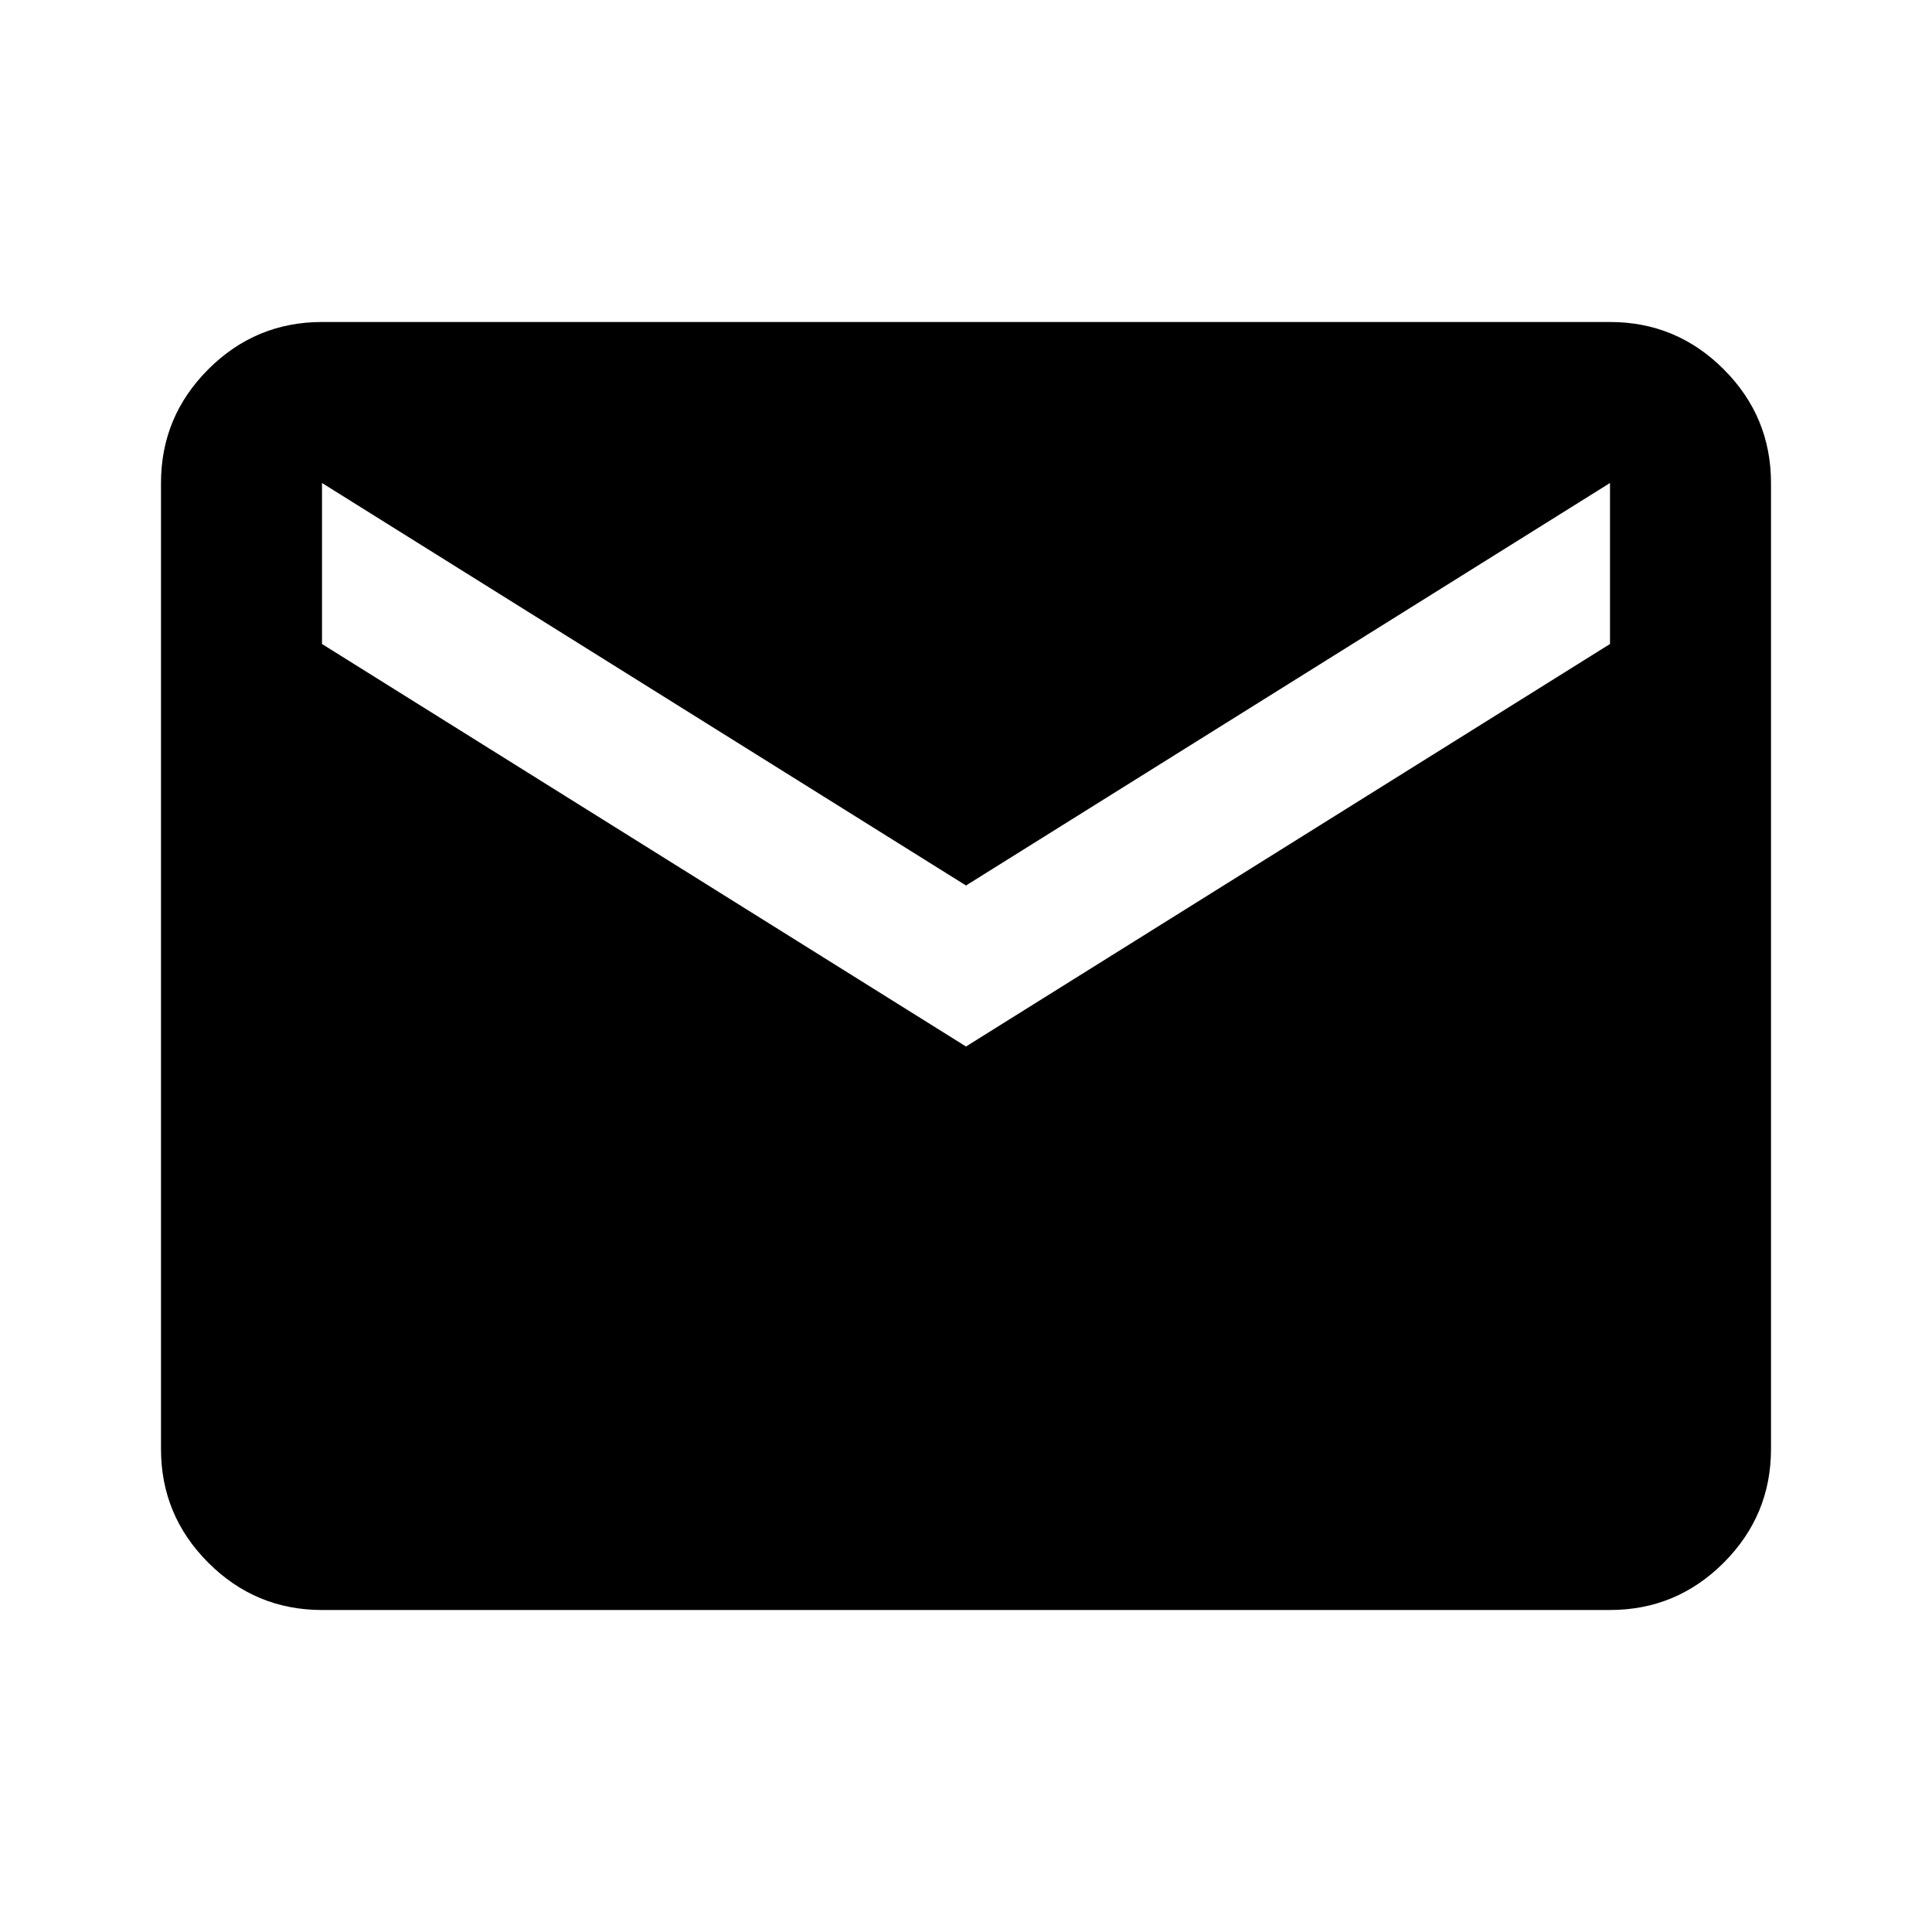
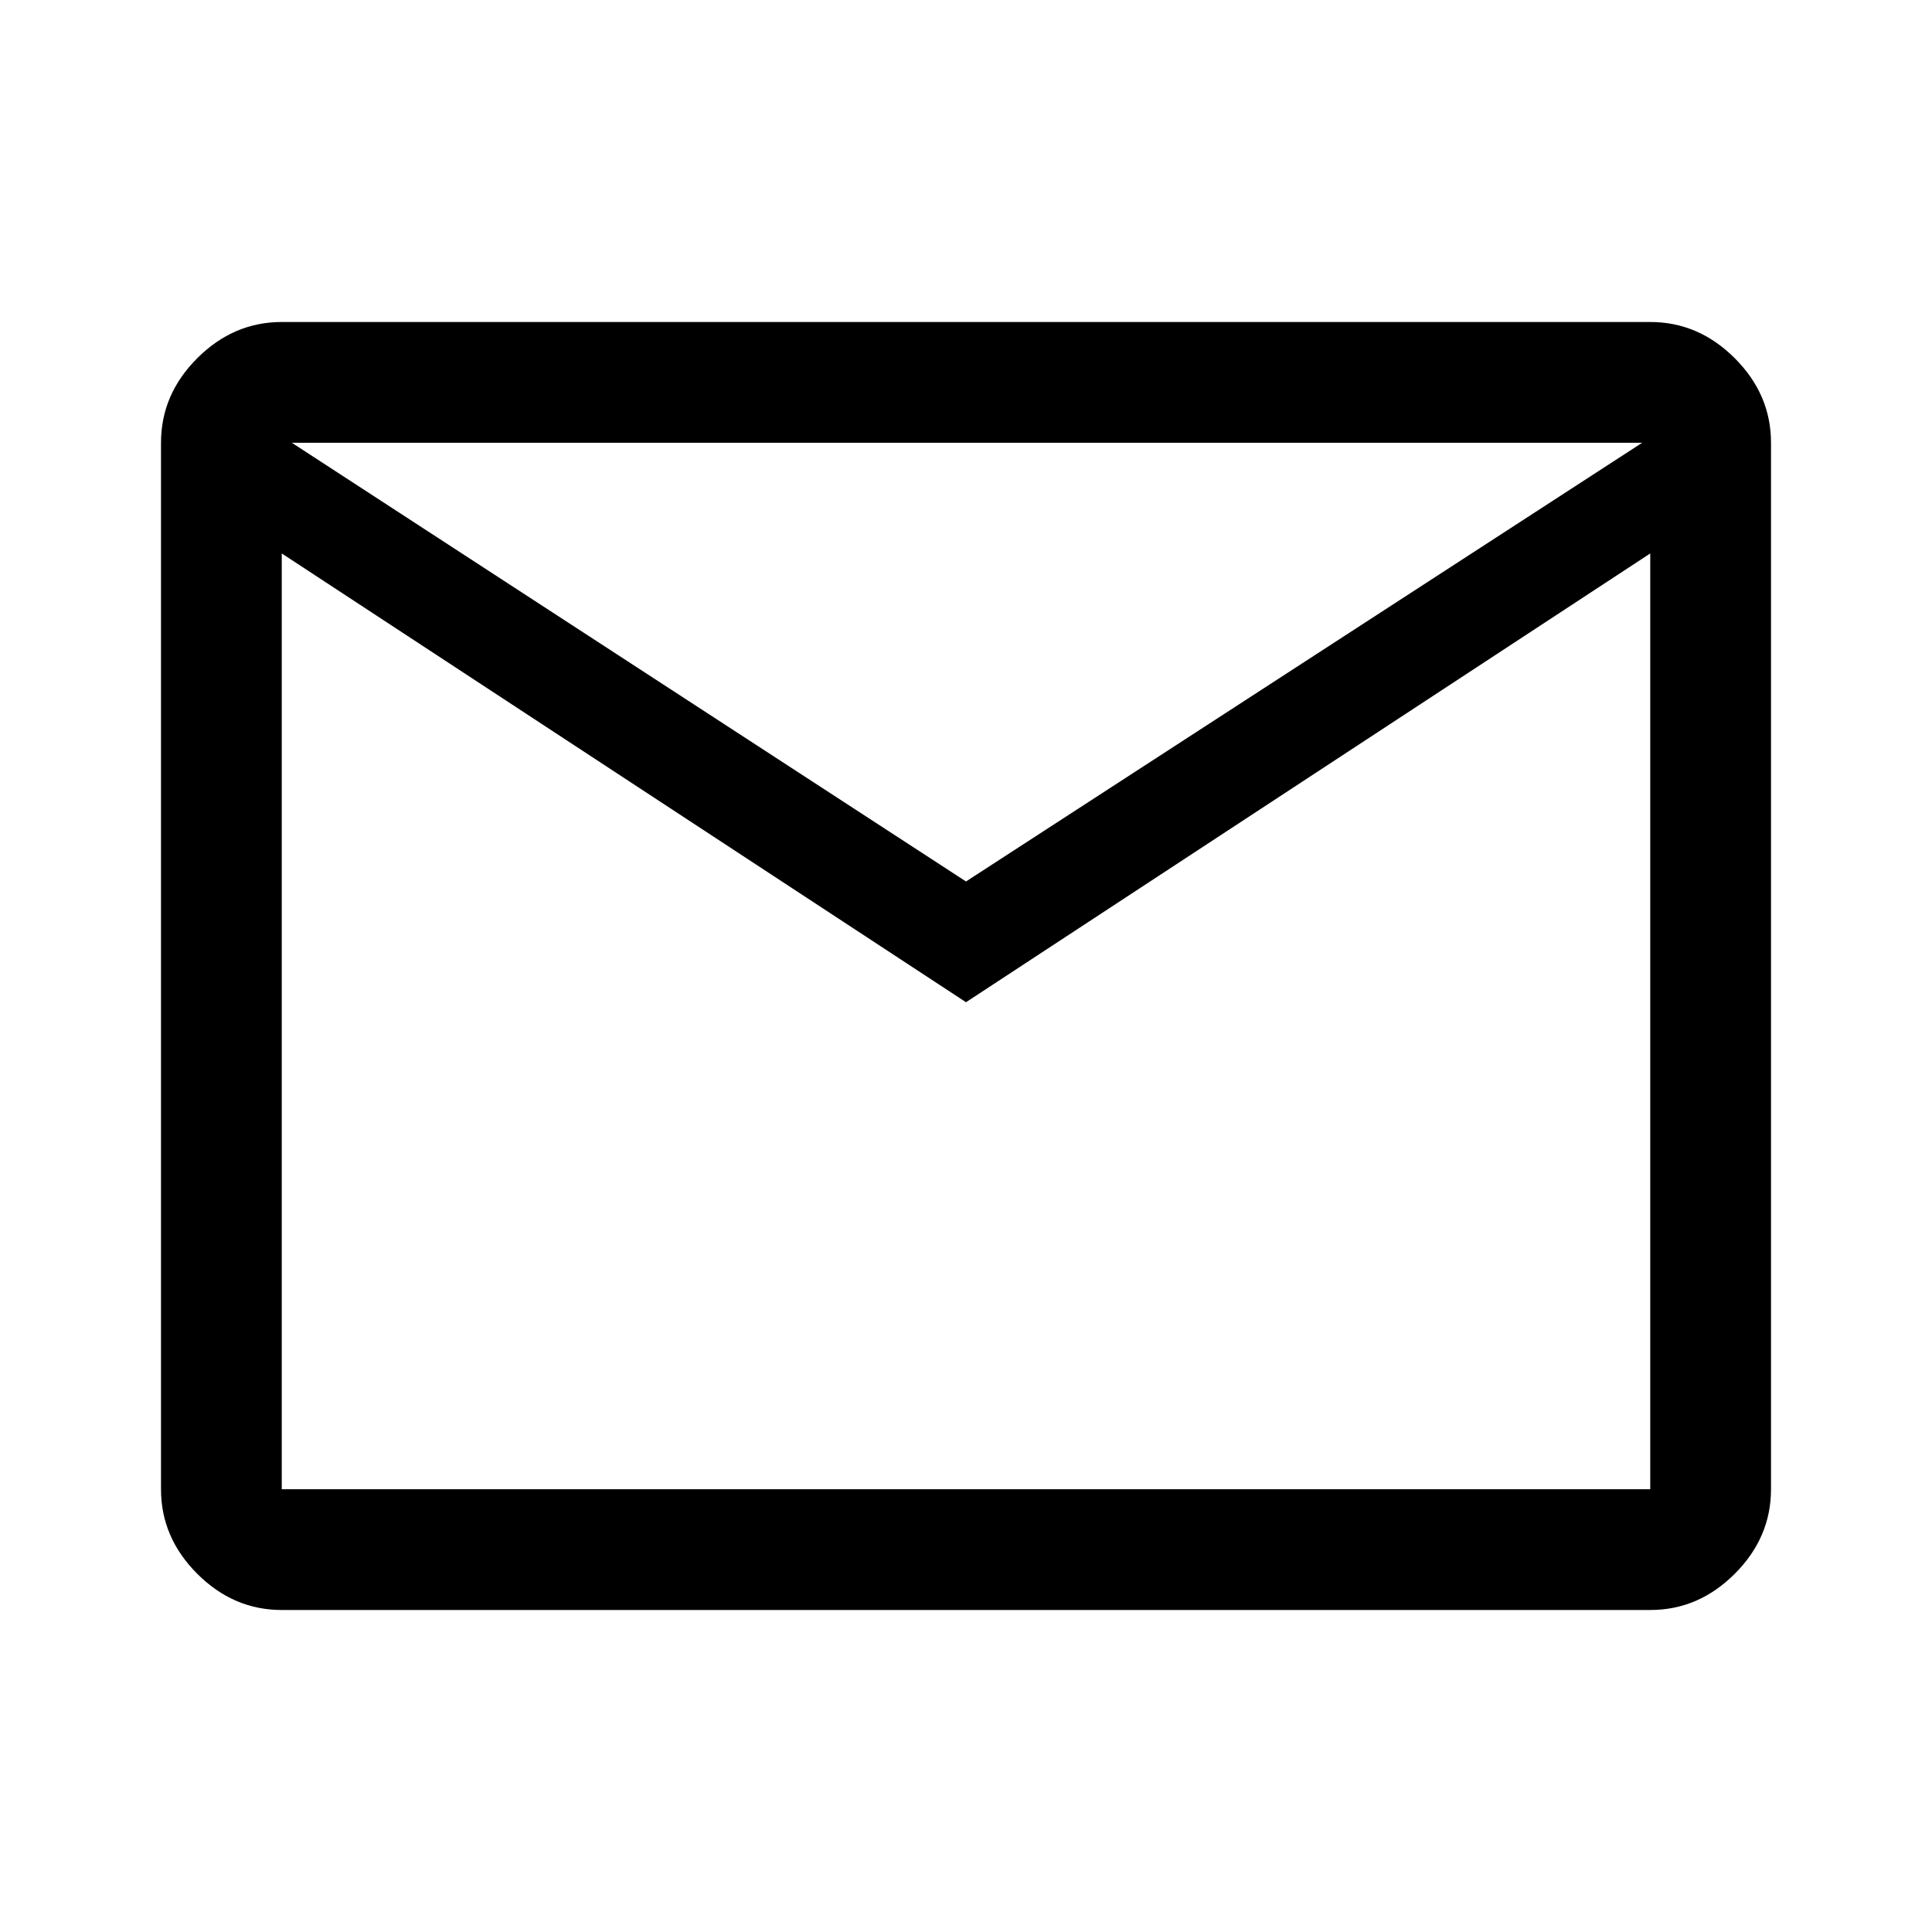
<svg xmlns="http://www.w3.org/2000/svg" width="48" height="48" viewBox="0 -960 960 960">
-   <path d="M160-160q-33 0-56.5-23.5T80-240v-480q0-33 23.5-56.5T160-800h640q33 0 56.5 23.5T880-720v480q0 33-23.5 56.5T800-160H160Zm320-280 320-200v-80L480-520 160-720v80l320 200Z" />
+   <path d="M140-160q-24 0-42-18t-18-42v-520q0-24 18-42t42-18h680q24 0 42 18t18 42v520q0 24-18 42t-42 18H140Zm340-302L140-685v465h680v-465L480-462Zm0-60 336-218H145l335 218ZM140-685v-55 520-465Z" />
</svg>
